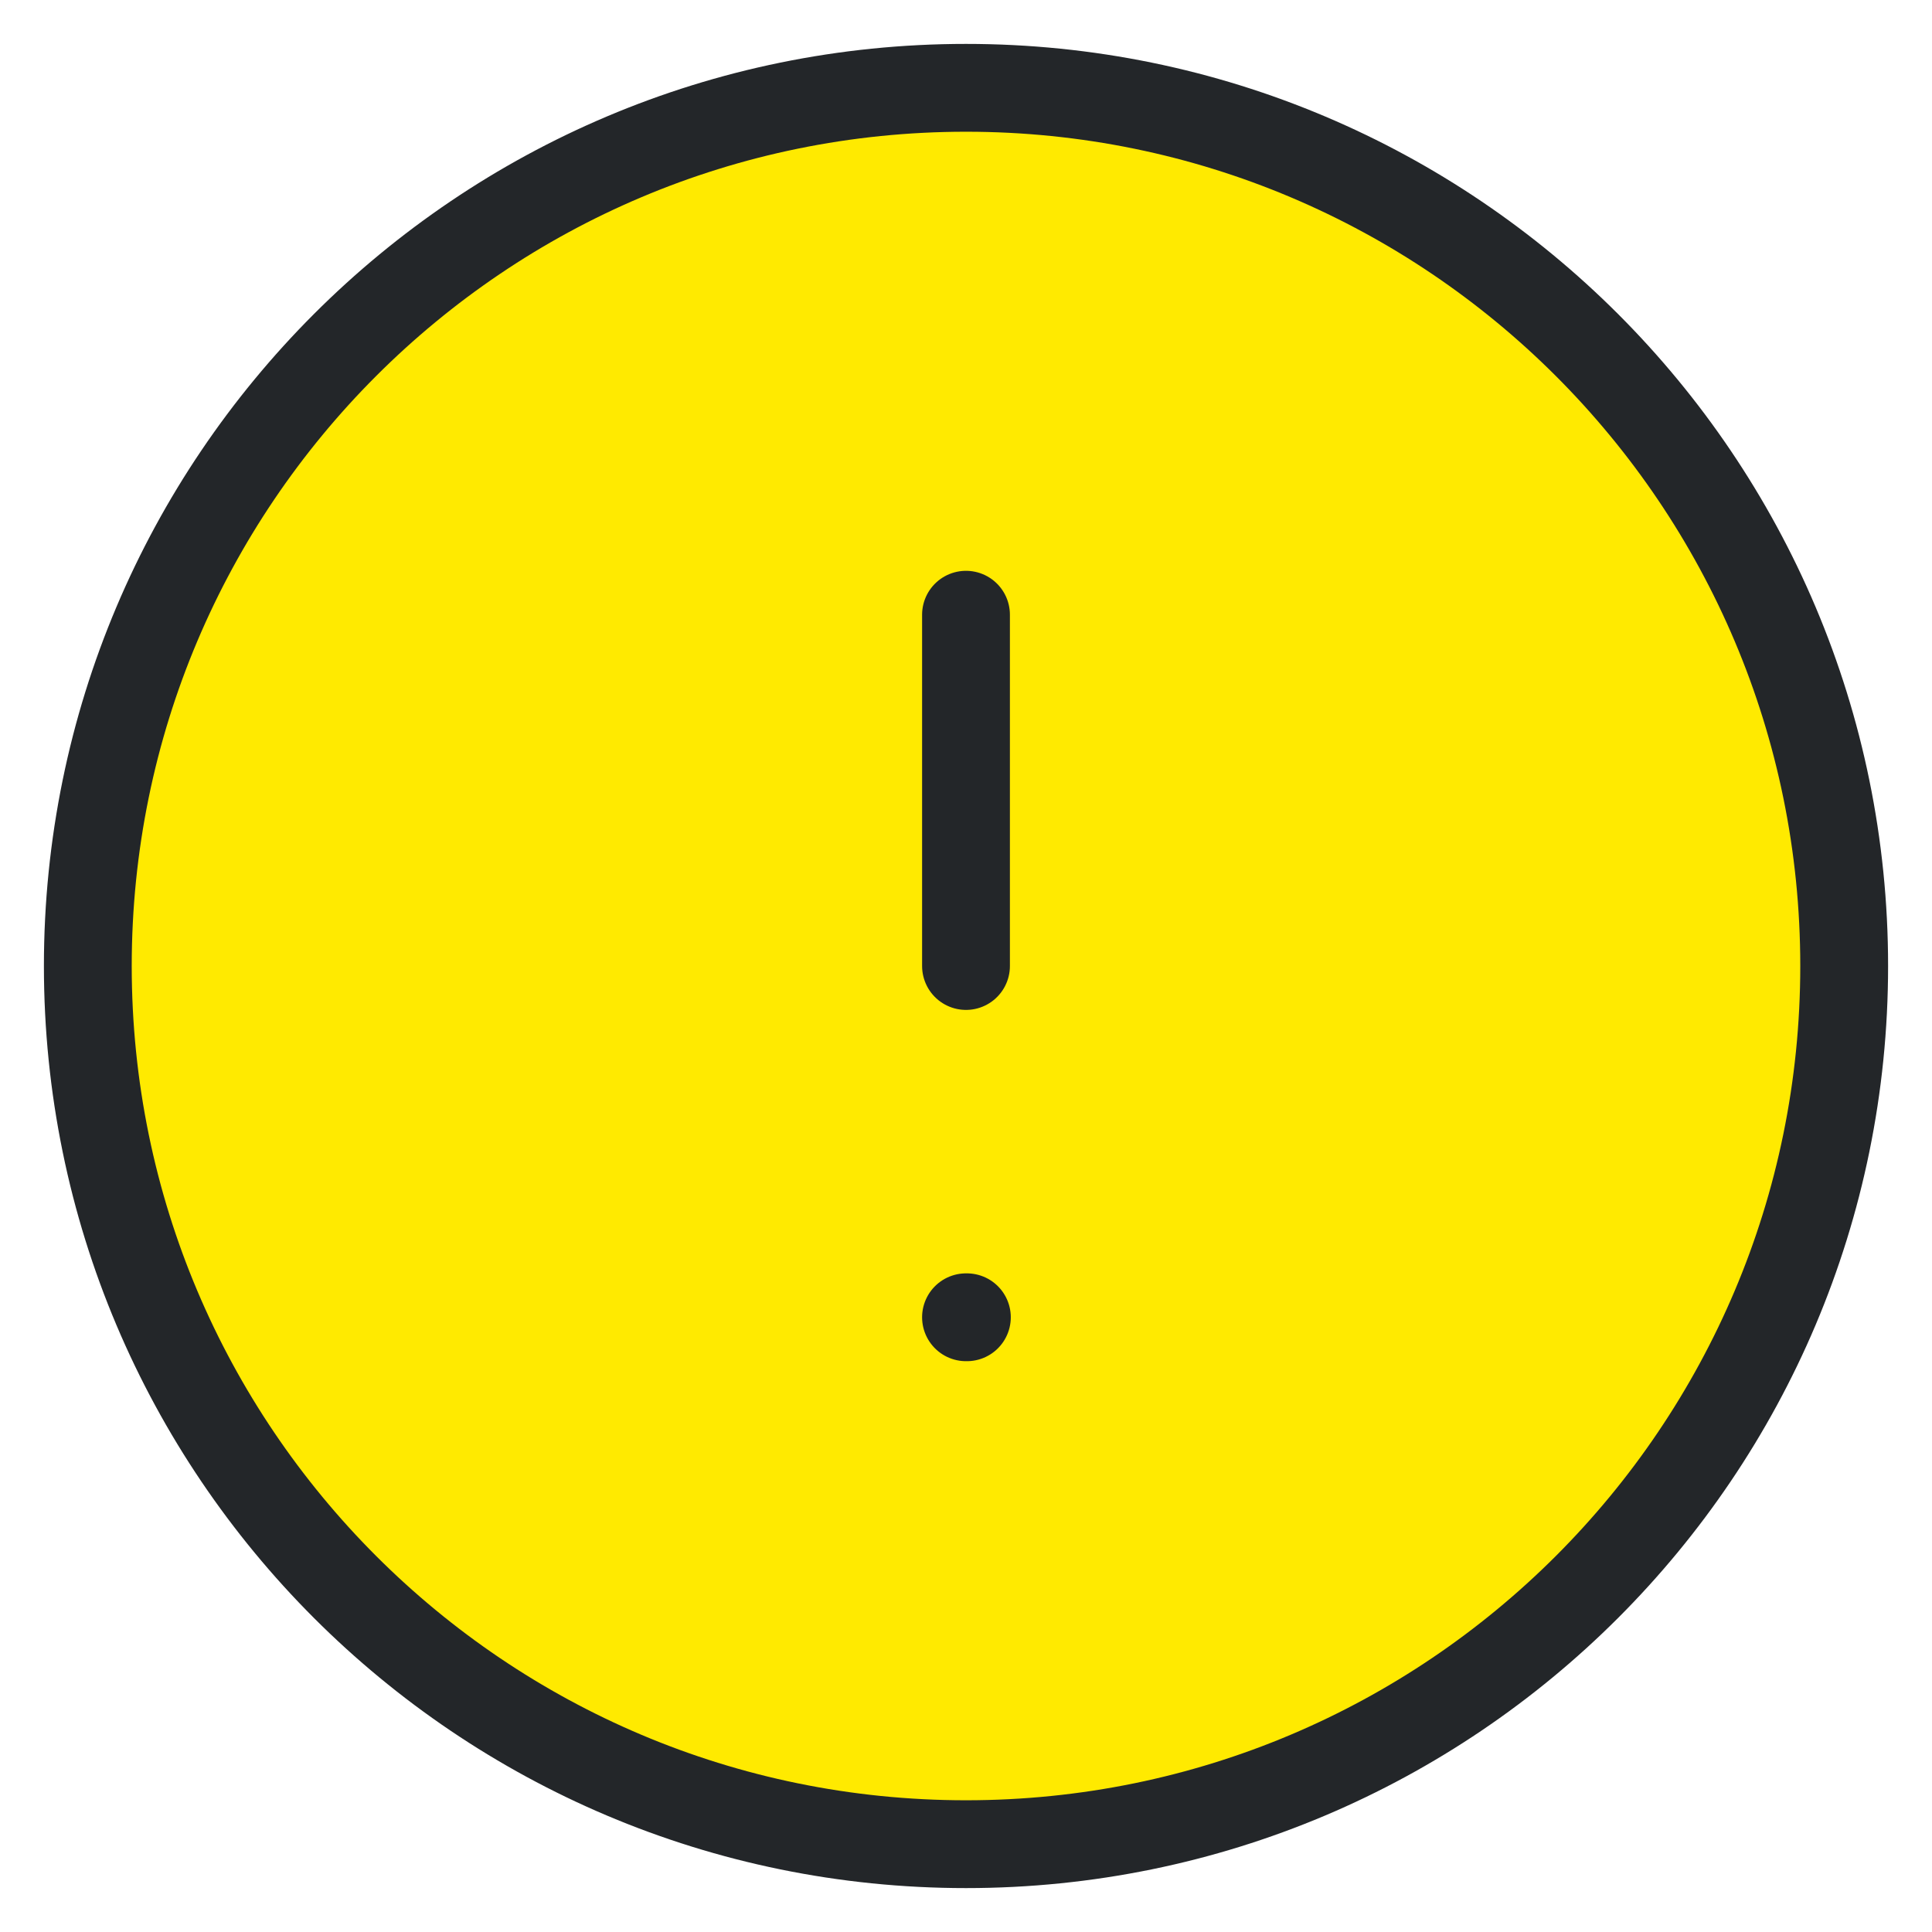
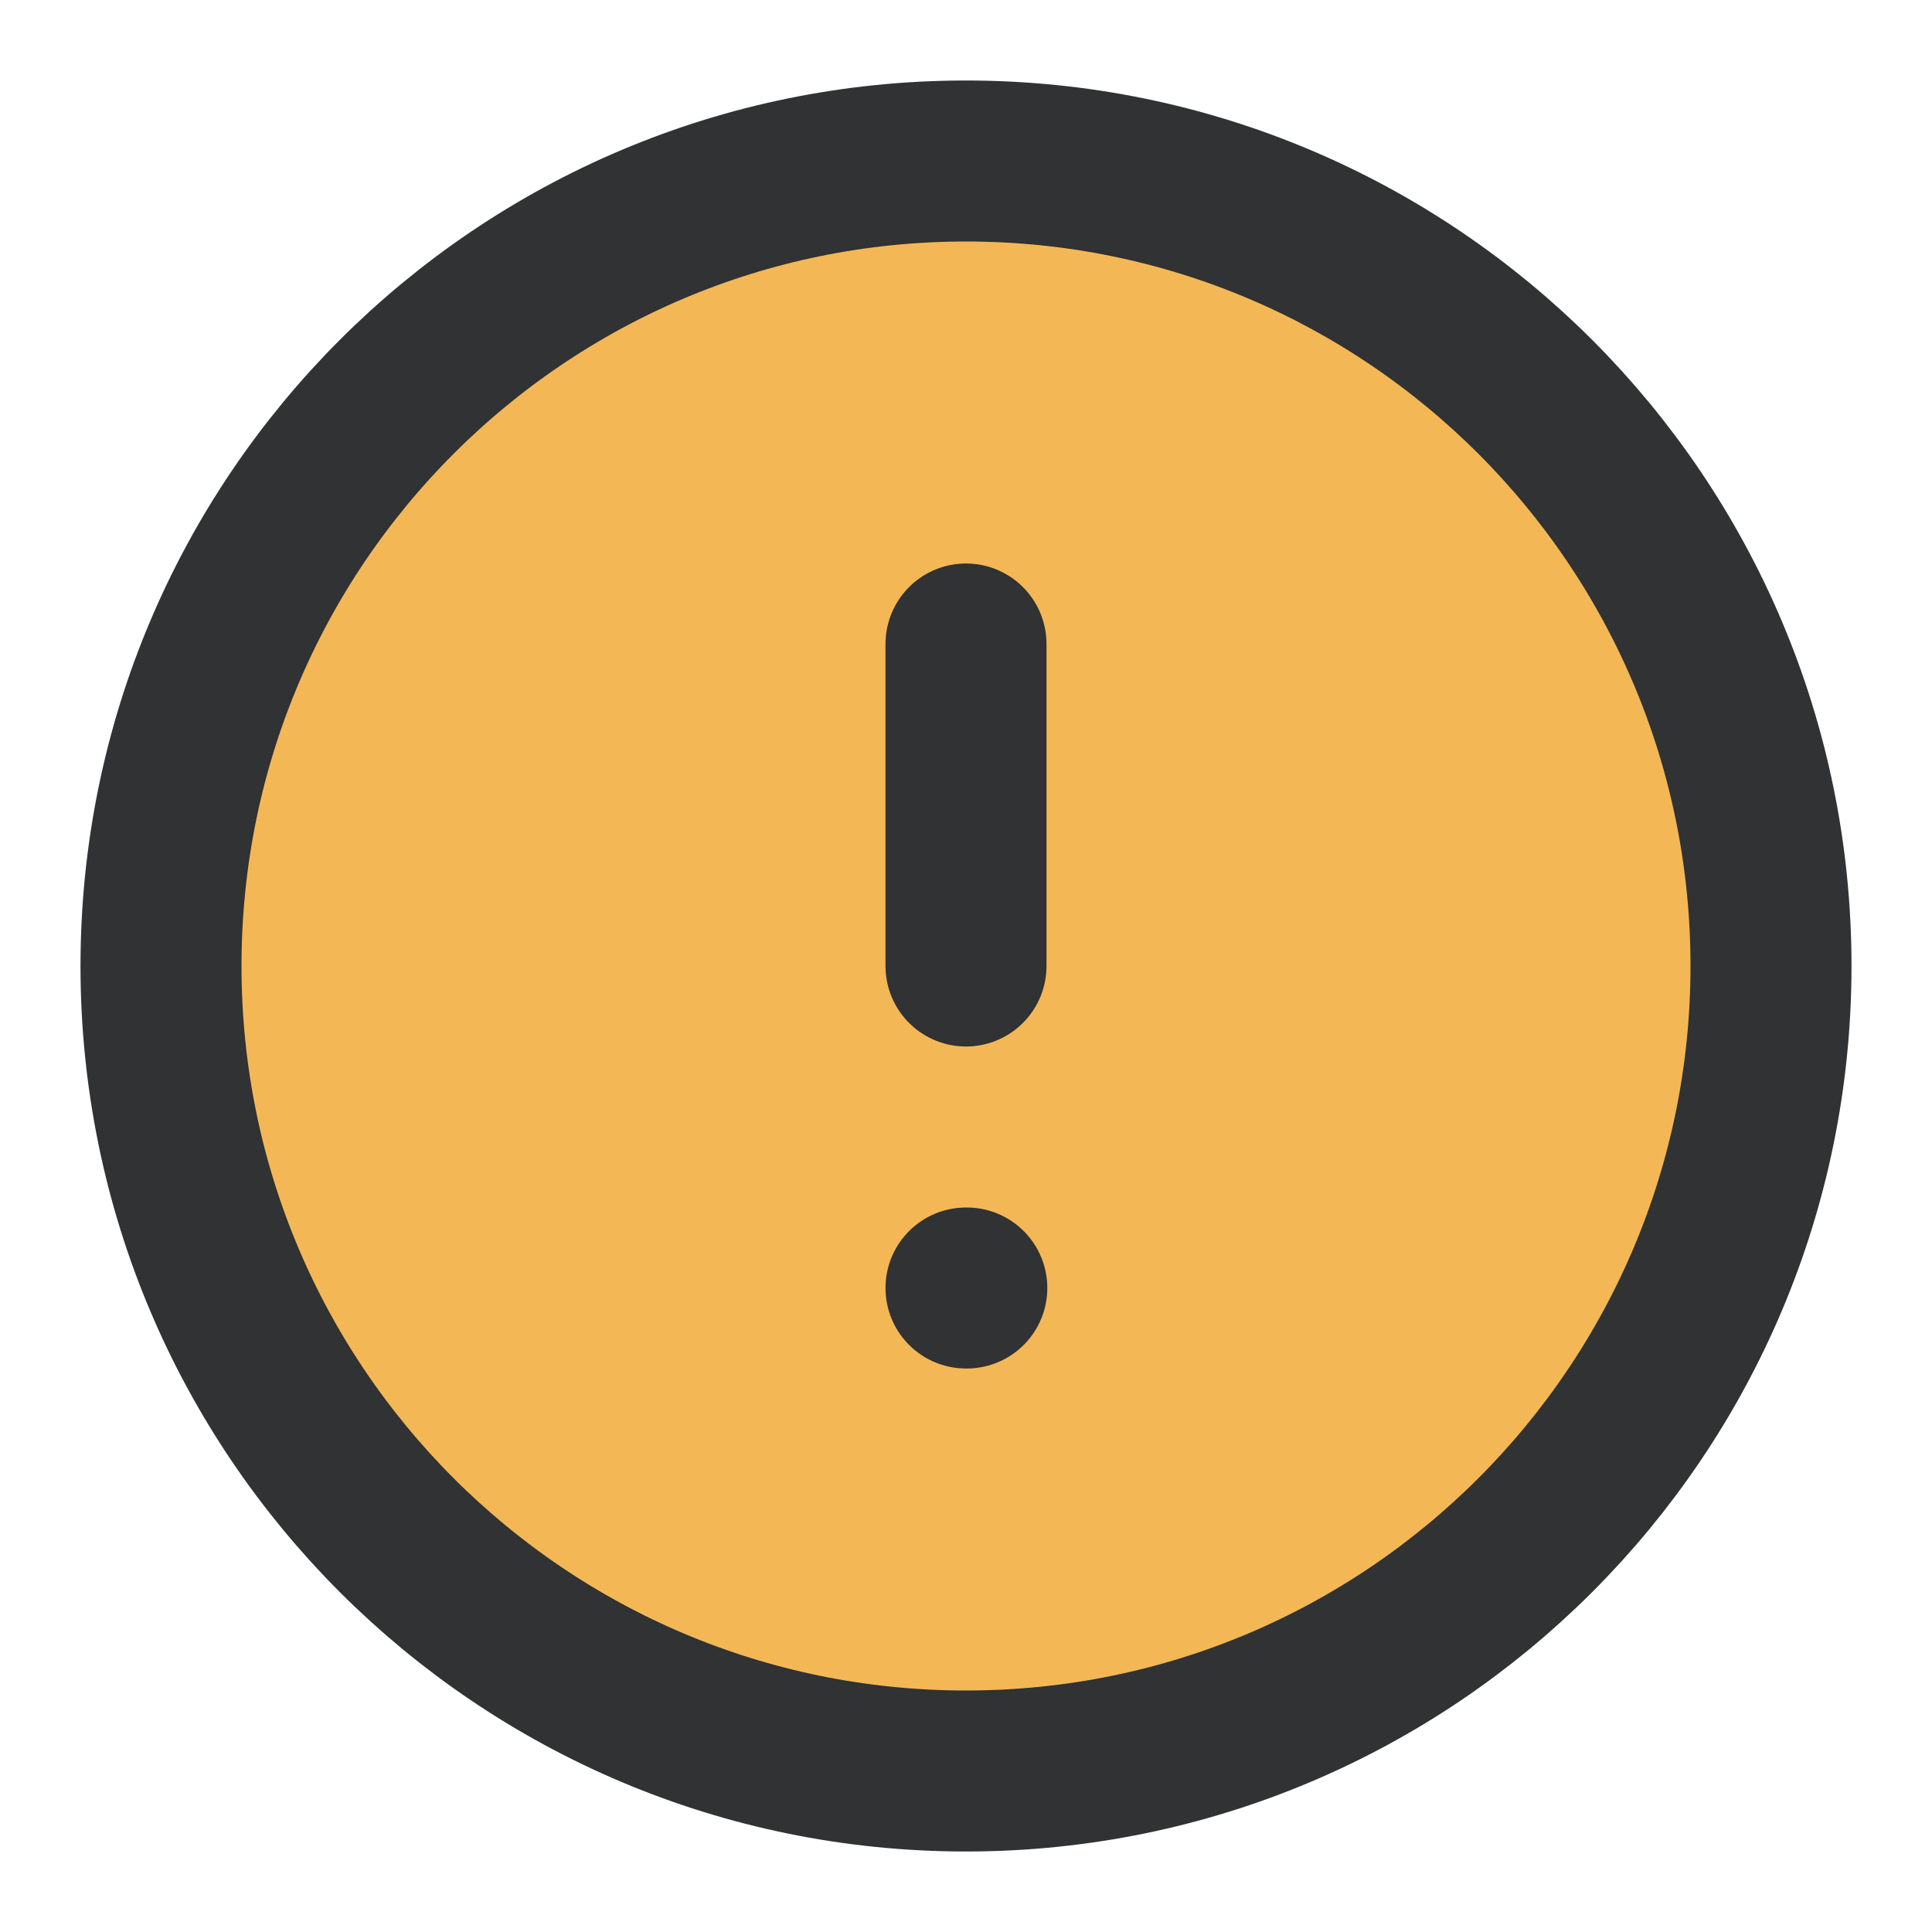
- <svg xmlns="http://www.w3.org/2000/svg" width="22" height="22" viewBox="0 0 22 22" fill="none">
-   <path d="M11 21C16.523 21 21 16.523 21 11C21 5.477 16.523 1 11 1C5.477 1 1 5.477 1 11C1 16.523 5.477 21 11 21Z" fill="#FFEA00" />
-   <path d="M11 7V11M11 15H11.01M21 11C21 16.523 16.523 21 11 21C5.477 21 1 16.523 1 11C1 5.477 5.477 1 11 1C16.523 1 21 5.477 21 11Z" stroke="#232629" stroke-linecap="round" stroke-linejoin="round" />
+ <svg xmlns="http://www.w3.org/2000/svg" width="24" height="24" viewBox="0 0 24 24" fill="none">
+   <path d="M12 22C17.523 22 22 17.523 22 12C22 6.477 17.523 2 12 2C6.477 2 2 6.477 2 12C2 17.523 6.477 22 12 22Z" fill="#F4B756" />
+   <path d="M12 8V12M12 16H12.01M22 12C22 17.523 17.523 22 12 22C6.477 22 2 17.523 2 12C2 6.477 6.477 2 12 2C17.523 2 22 6.477 22 12Z" stroke="#303233" stroke-width="2" stroke-linecap="round" stroke-linejoin="round" />
</svg>
